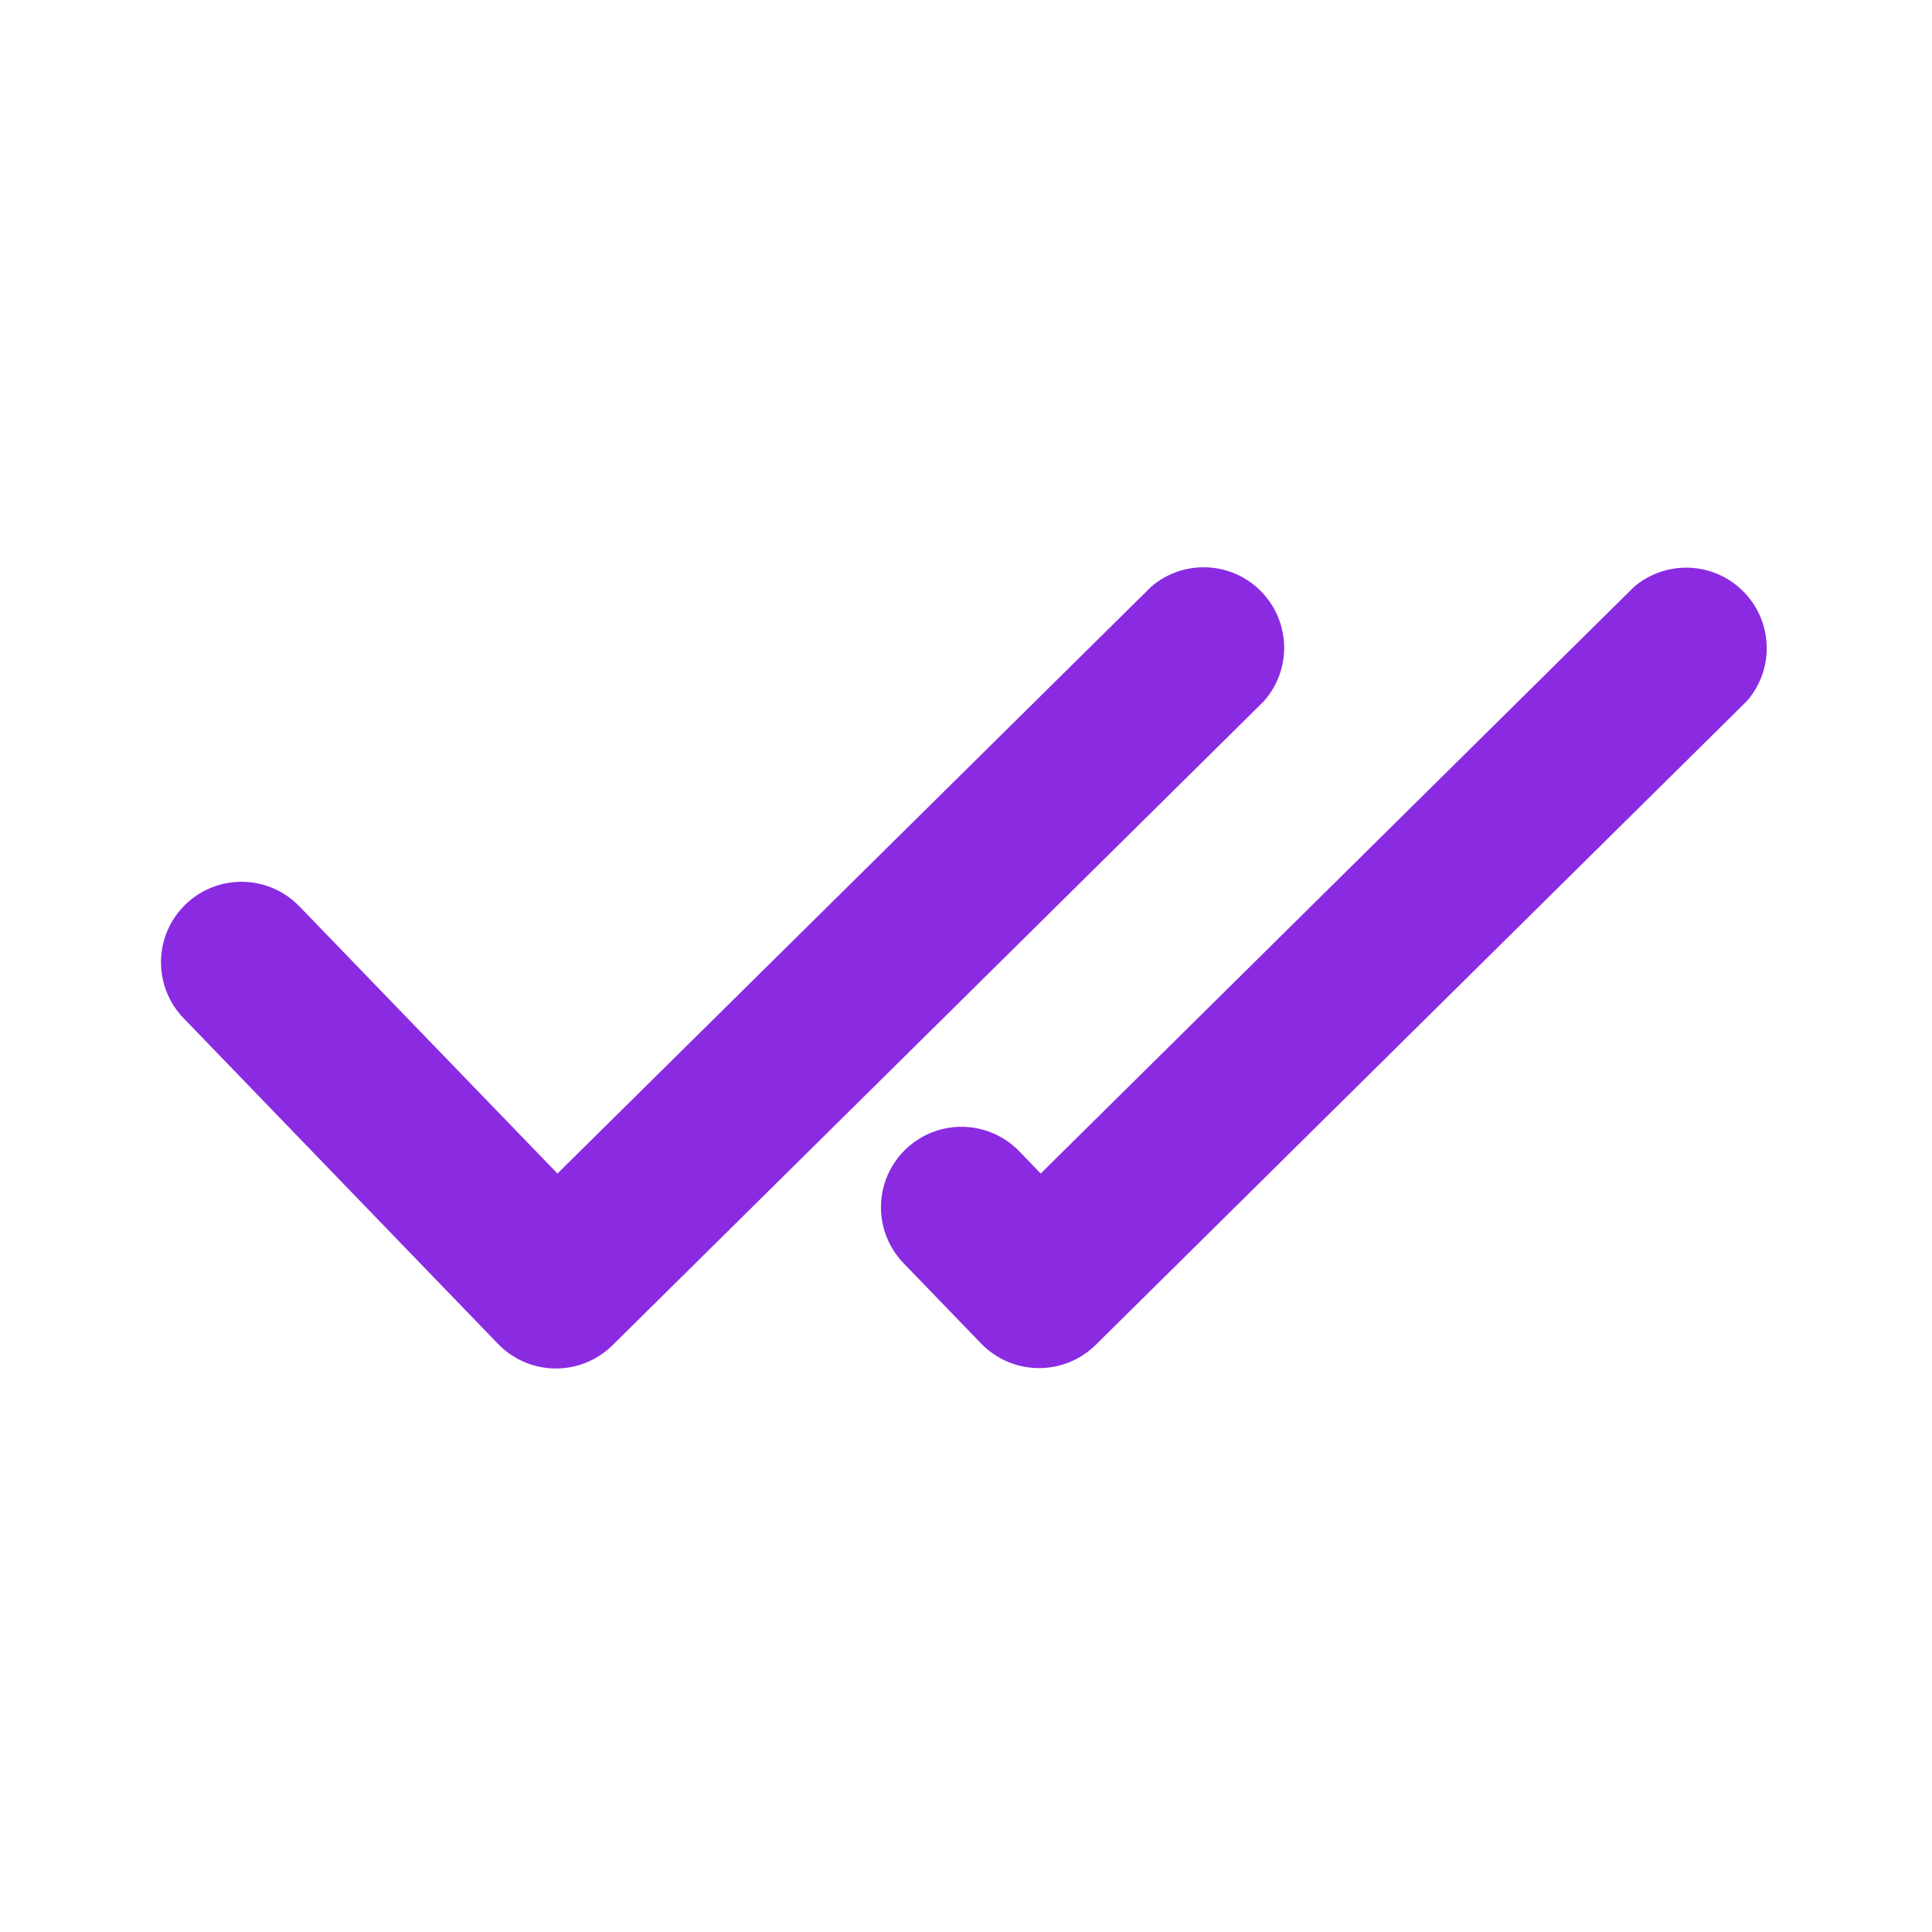
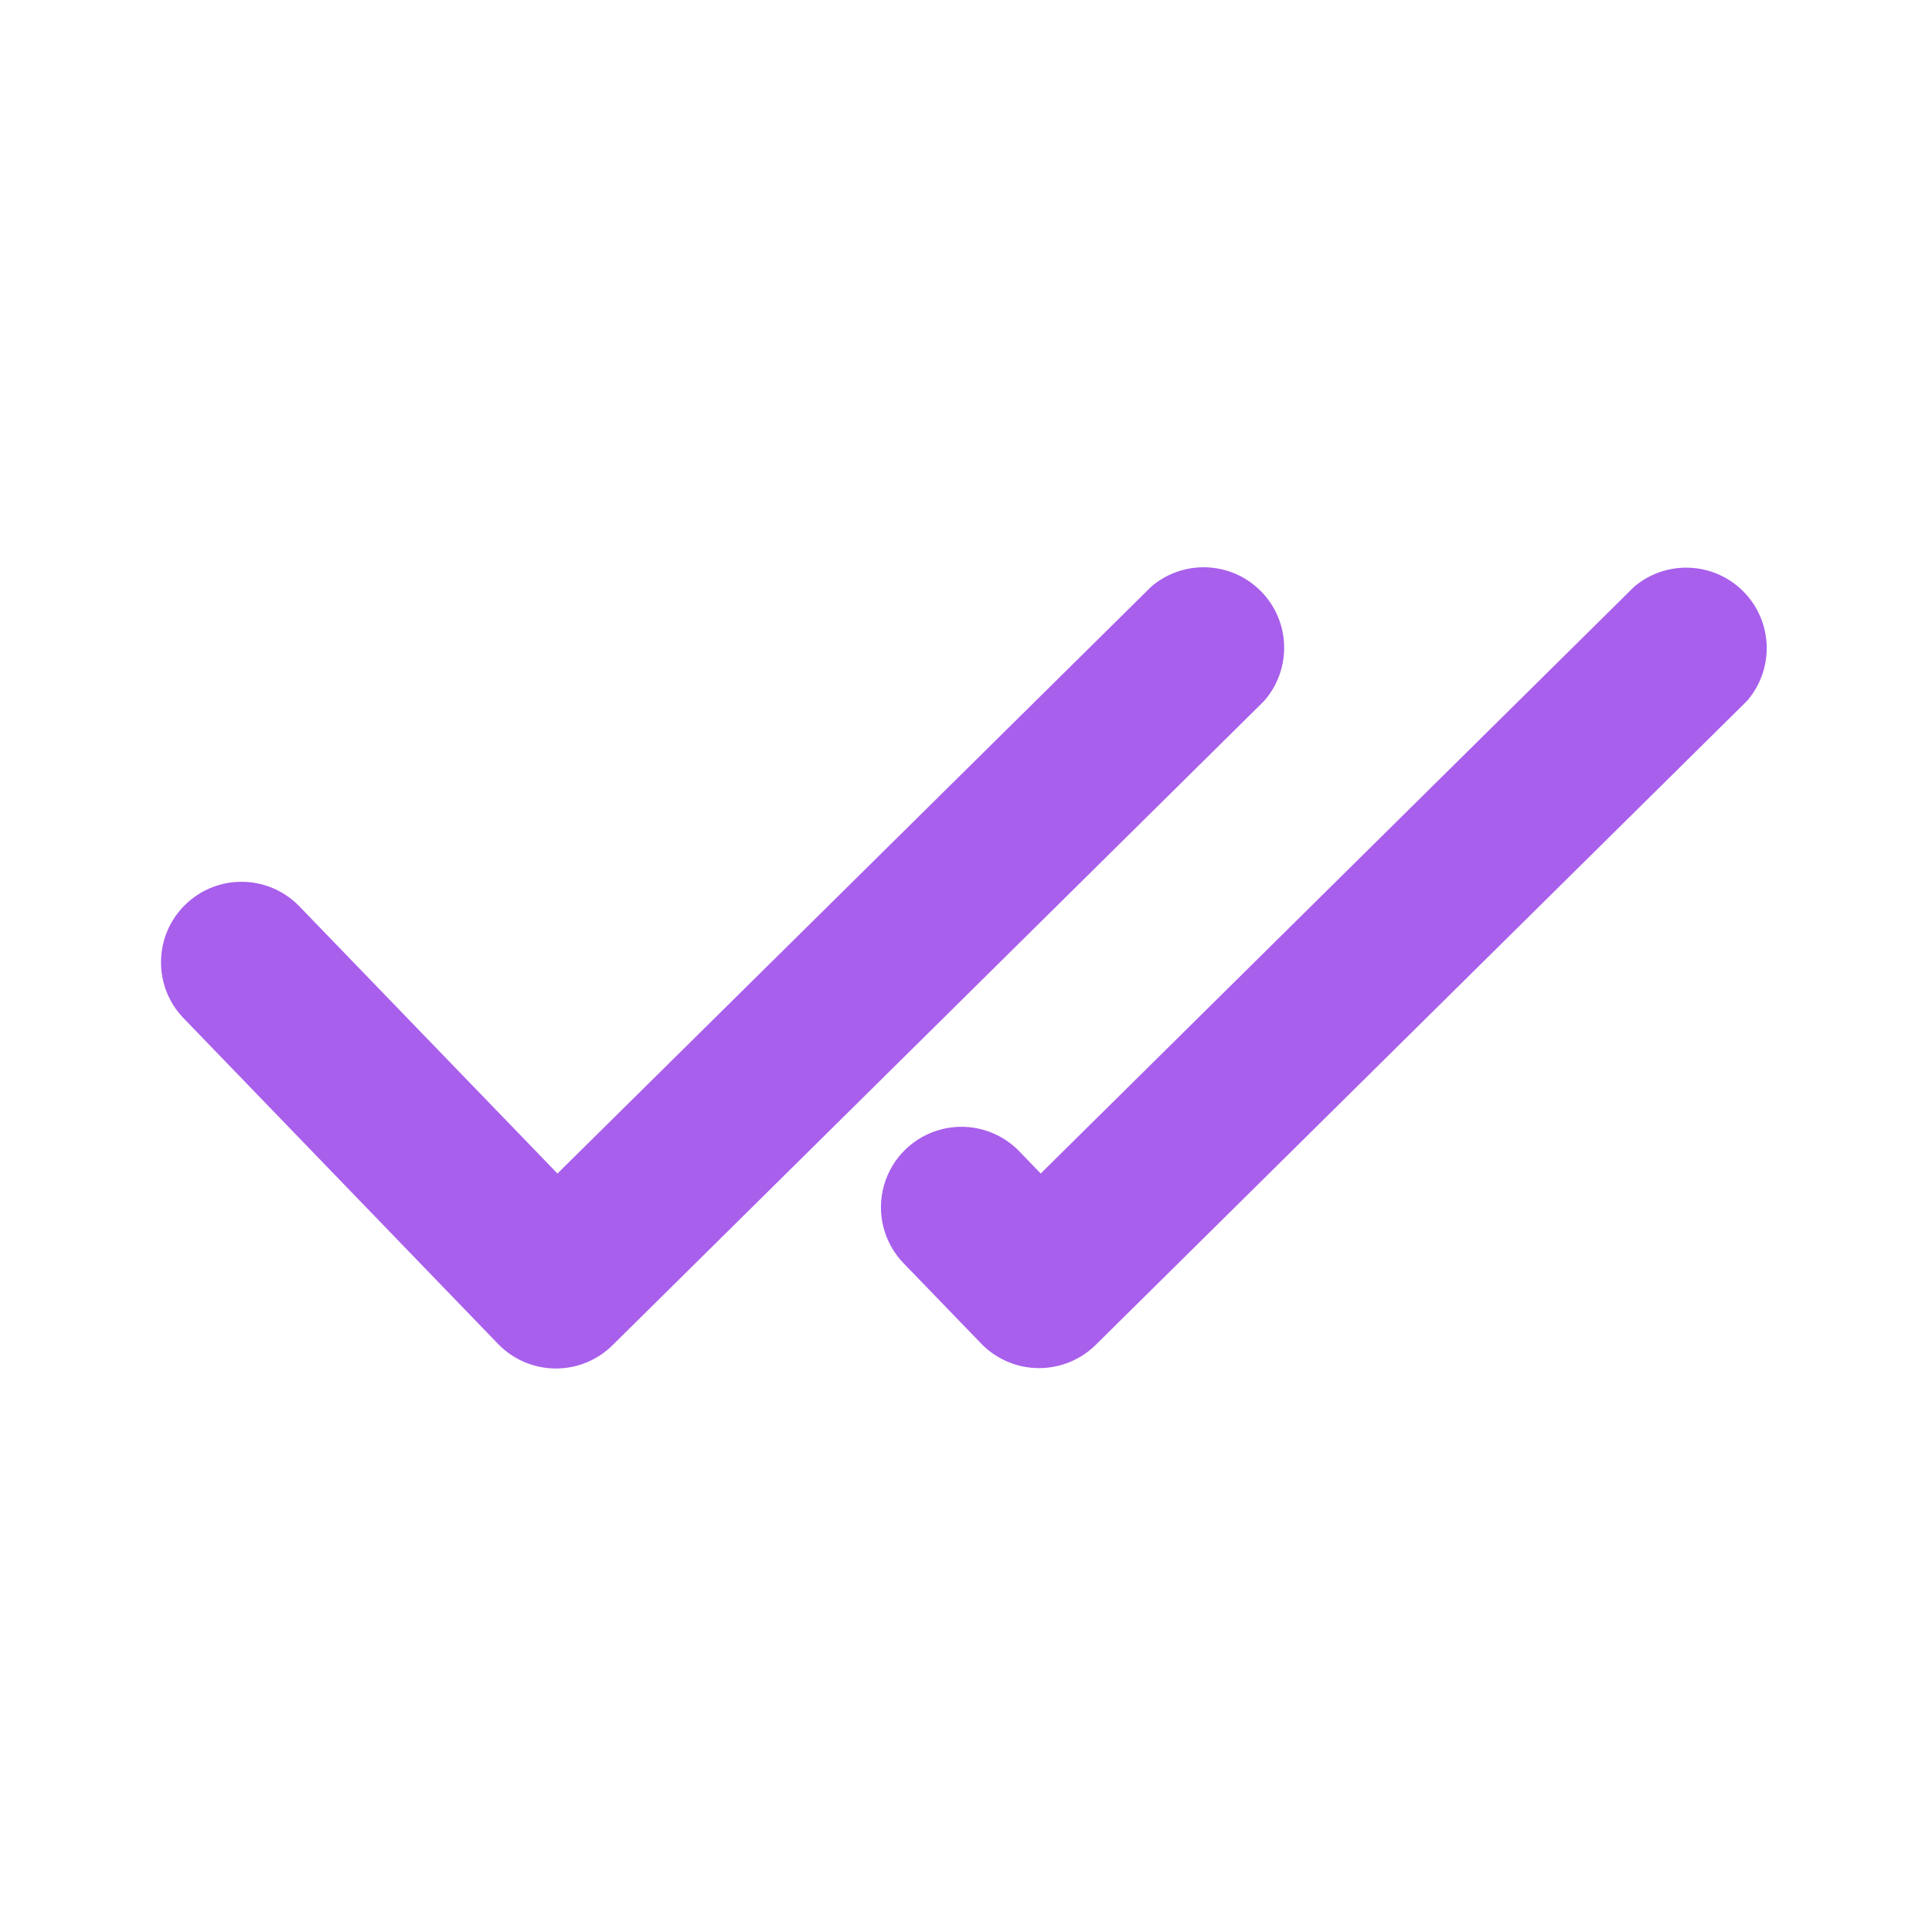
- <svg xmlns="http://www.w3.org/2000/svg" fill="blueviolet" width="800px" height="800px" viewBox="0 0 24 24">
+ <svg xmlns="http://www.w3.org/2000/svg" fill="rgb(168, 95, 236)" width="800px" height="800px" viewBox="0 0 24 24">
  <path d="M2.305,11.235a1,1,0,0,1,1.414.024l3.206,3.319L14.3,7.289A1,1,0,0,1,15.7,8.711l-8.091,8a1,1,0,0,1-.7.289H6.9a1,1,0,0,1-.708-.3L2.281,12.649A1,1,0,0,1,2.305,11.235ZM20.3,7.289l-7.372,7.289-.263-.273a1,1,0,1,0-1.438,1.39l.966,1a1,1,0,0,0,.708.3h.011a1,1,0,0,0,.7-.289l8.091-8A1,1,0,0,0,20.3,7.289Z" />
</svg>
